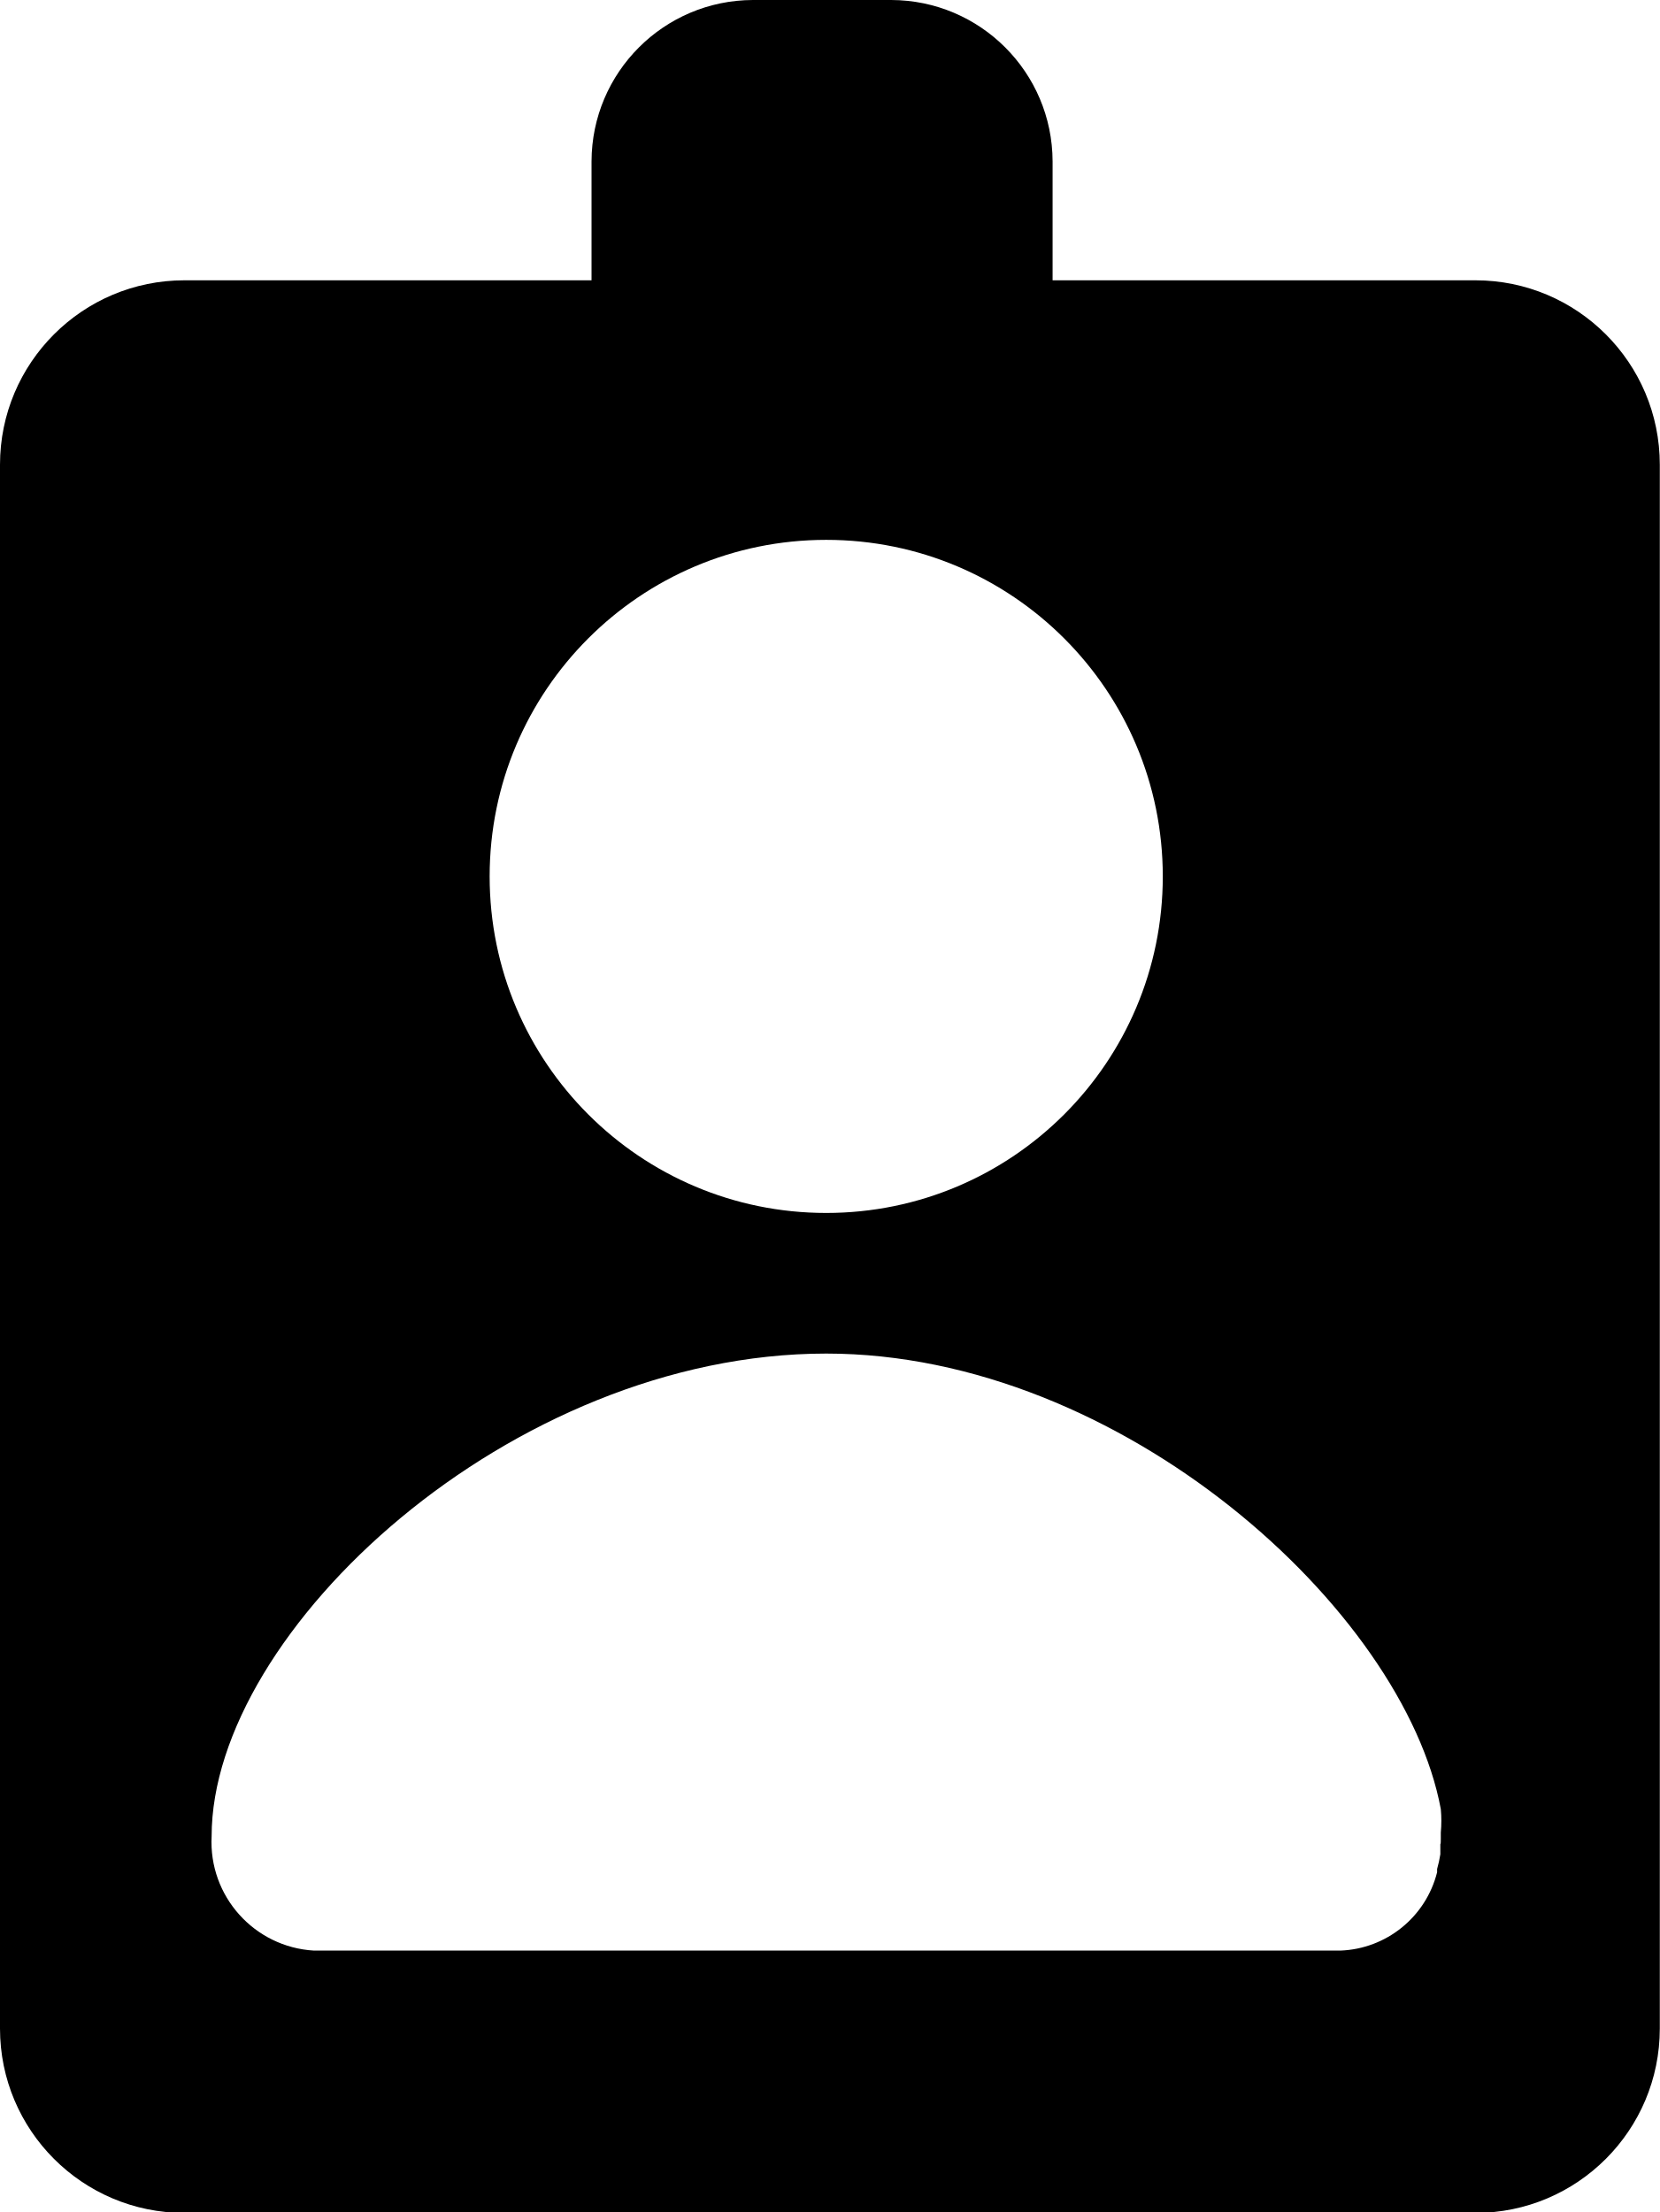
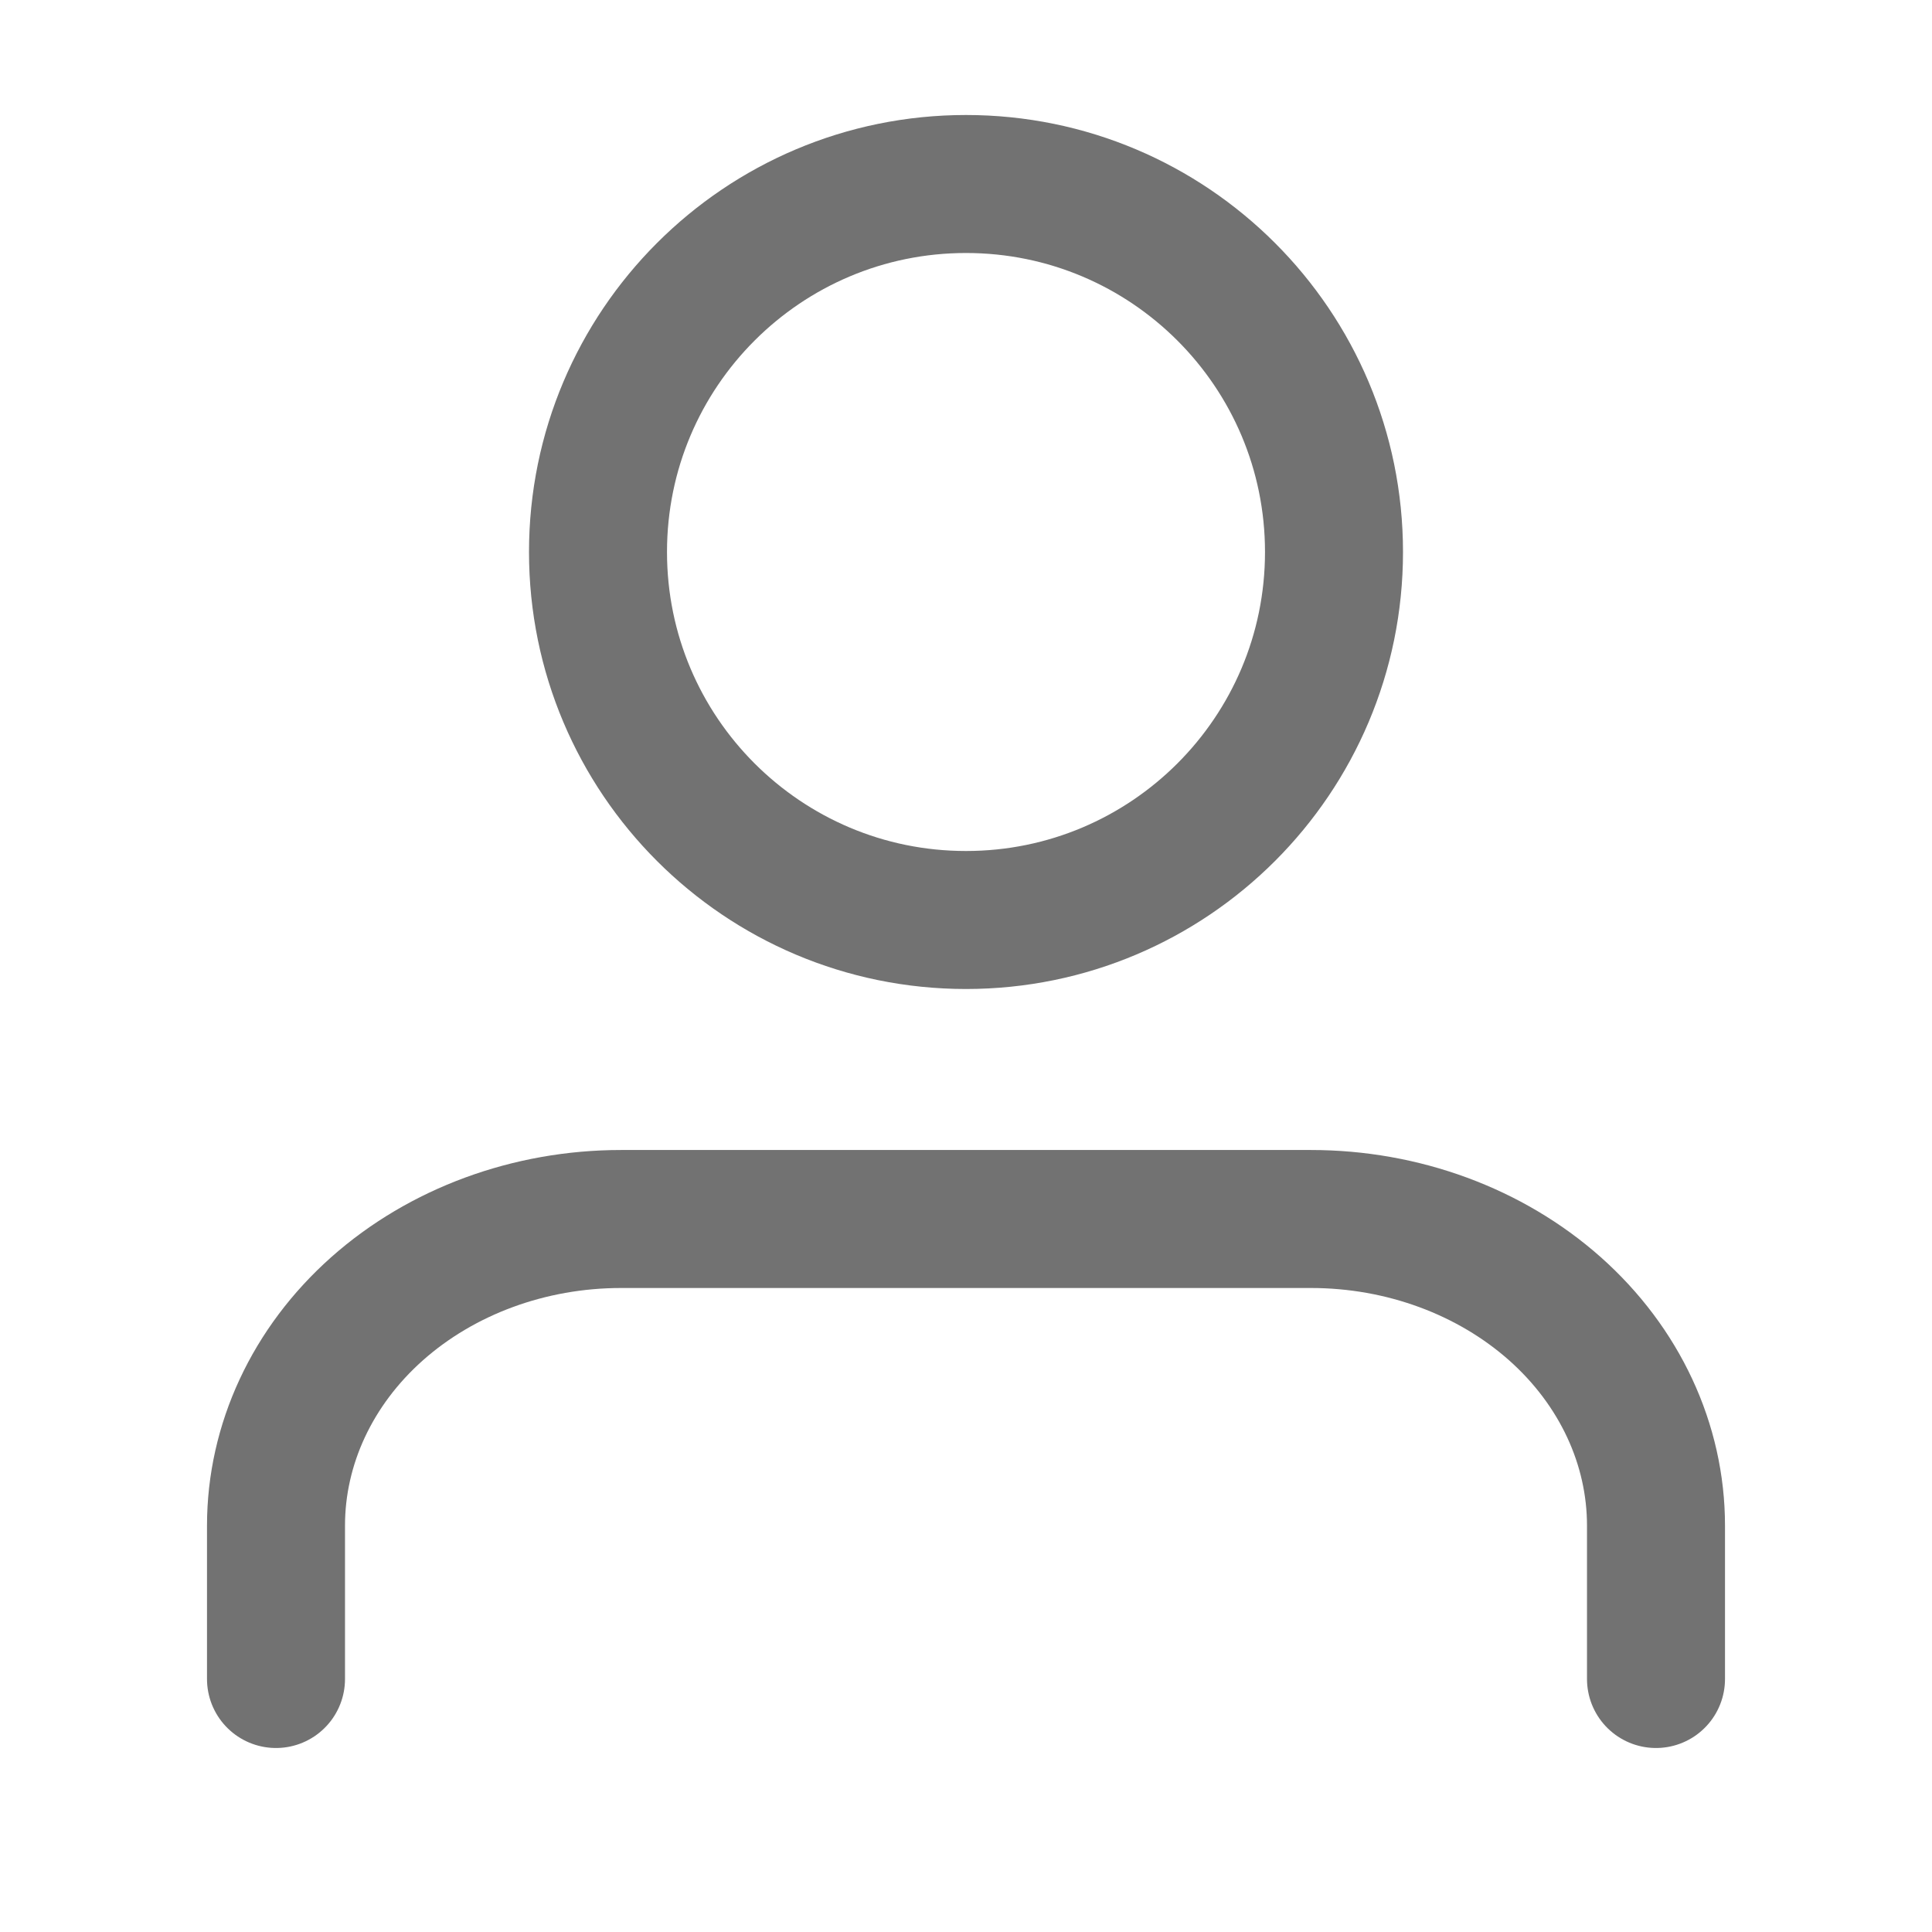
- <svg xmlns="http://www.w3.org/2000/svg" viewBox="0 0 36 47.98">
-   <g id="Layer_2" data-name="Layer 2">
-     <g id="Layer_1-2" data-name="Layer 1">
-       <path d="M32,6.08H22.83V3.5A3.51,3.51,0,0,0,19.33,0h-3a3.51,3.51,0,0,0-3.5,3.5V6.08H4a4,4,0,0,0-4,4V44a4,4,0,0,0,4,4H32a4,4,0,0,0,4-4V10.08A4,4,0,0,0,32,6.08ZM17.92,11.71a7.3,7.3,0,1,1-7.3,7.3A7.3,7.3,0,0,1,17.92,11.71ZM31.24,40v.13s0,.06,0,.09a2.67,2.67,0,0,1-.07.32l0,.07a2.25,2.25,0,0,1-2.1,1.7H6.81a2.36,2.36,0,0,1-2.22-2.48v0c0-4.46,6.5-10.47,13.33-10.47,6.41,0,12.53,5.57,13.33,9.88a2.77,2.77,0,0,1,0,.51s0,.08,0,.13S31.25,40,31.24,40Z" />
-     </g>
-   </g>
+ <svg xmlns="http://www.w3.org/2000/svg" width="21" height="21" viewBox="0 0 21 21" fill="none">
+   <path d="M18 18.25V16.583C18 15.699 17.605 14.851 16.902 14.226C16.198 13.601 15.245 13.25 14.25 13.25H6.75C5.755 13.25 4.802 13.601 4.098 14.226C3.395 14.851 3 15.699 3 16.583V18.25" stroke="#727272" stroke-width="1.5" stroke-linecap="round" stroke-linejoin="round" />
+   <path d="M10.5 10C12.709 10 14.5 8.209 14.5 6C14.5 3.791 12.709 2 10.5 2C8.291 2 6.5 3.791 6.5 6C6.5 8.209 8.291 10 10.5 10Z" stroke="#727272" stroke-width="1.5" stroke-linecap="round" stroke-linejoin="round" />
</svg>
